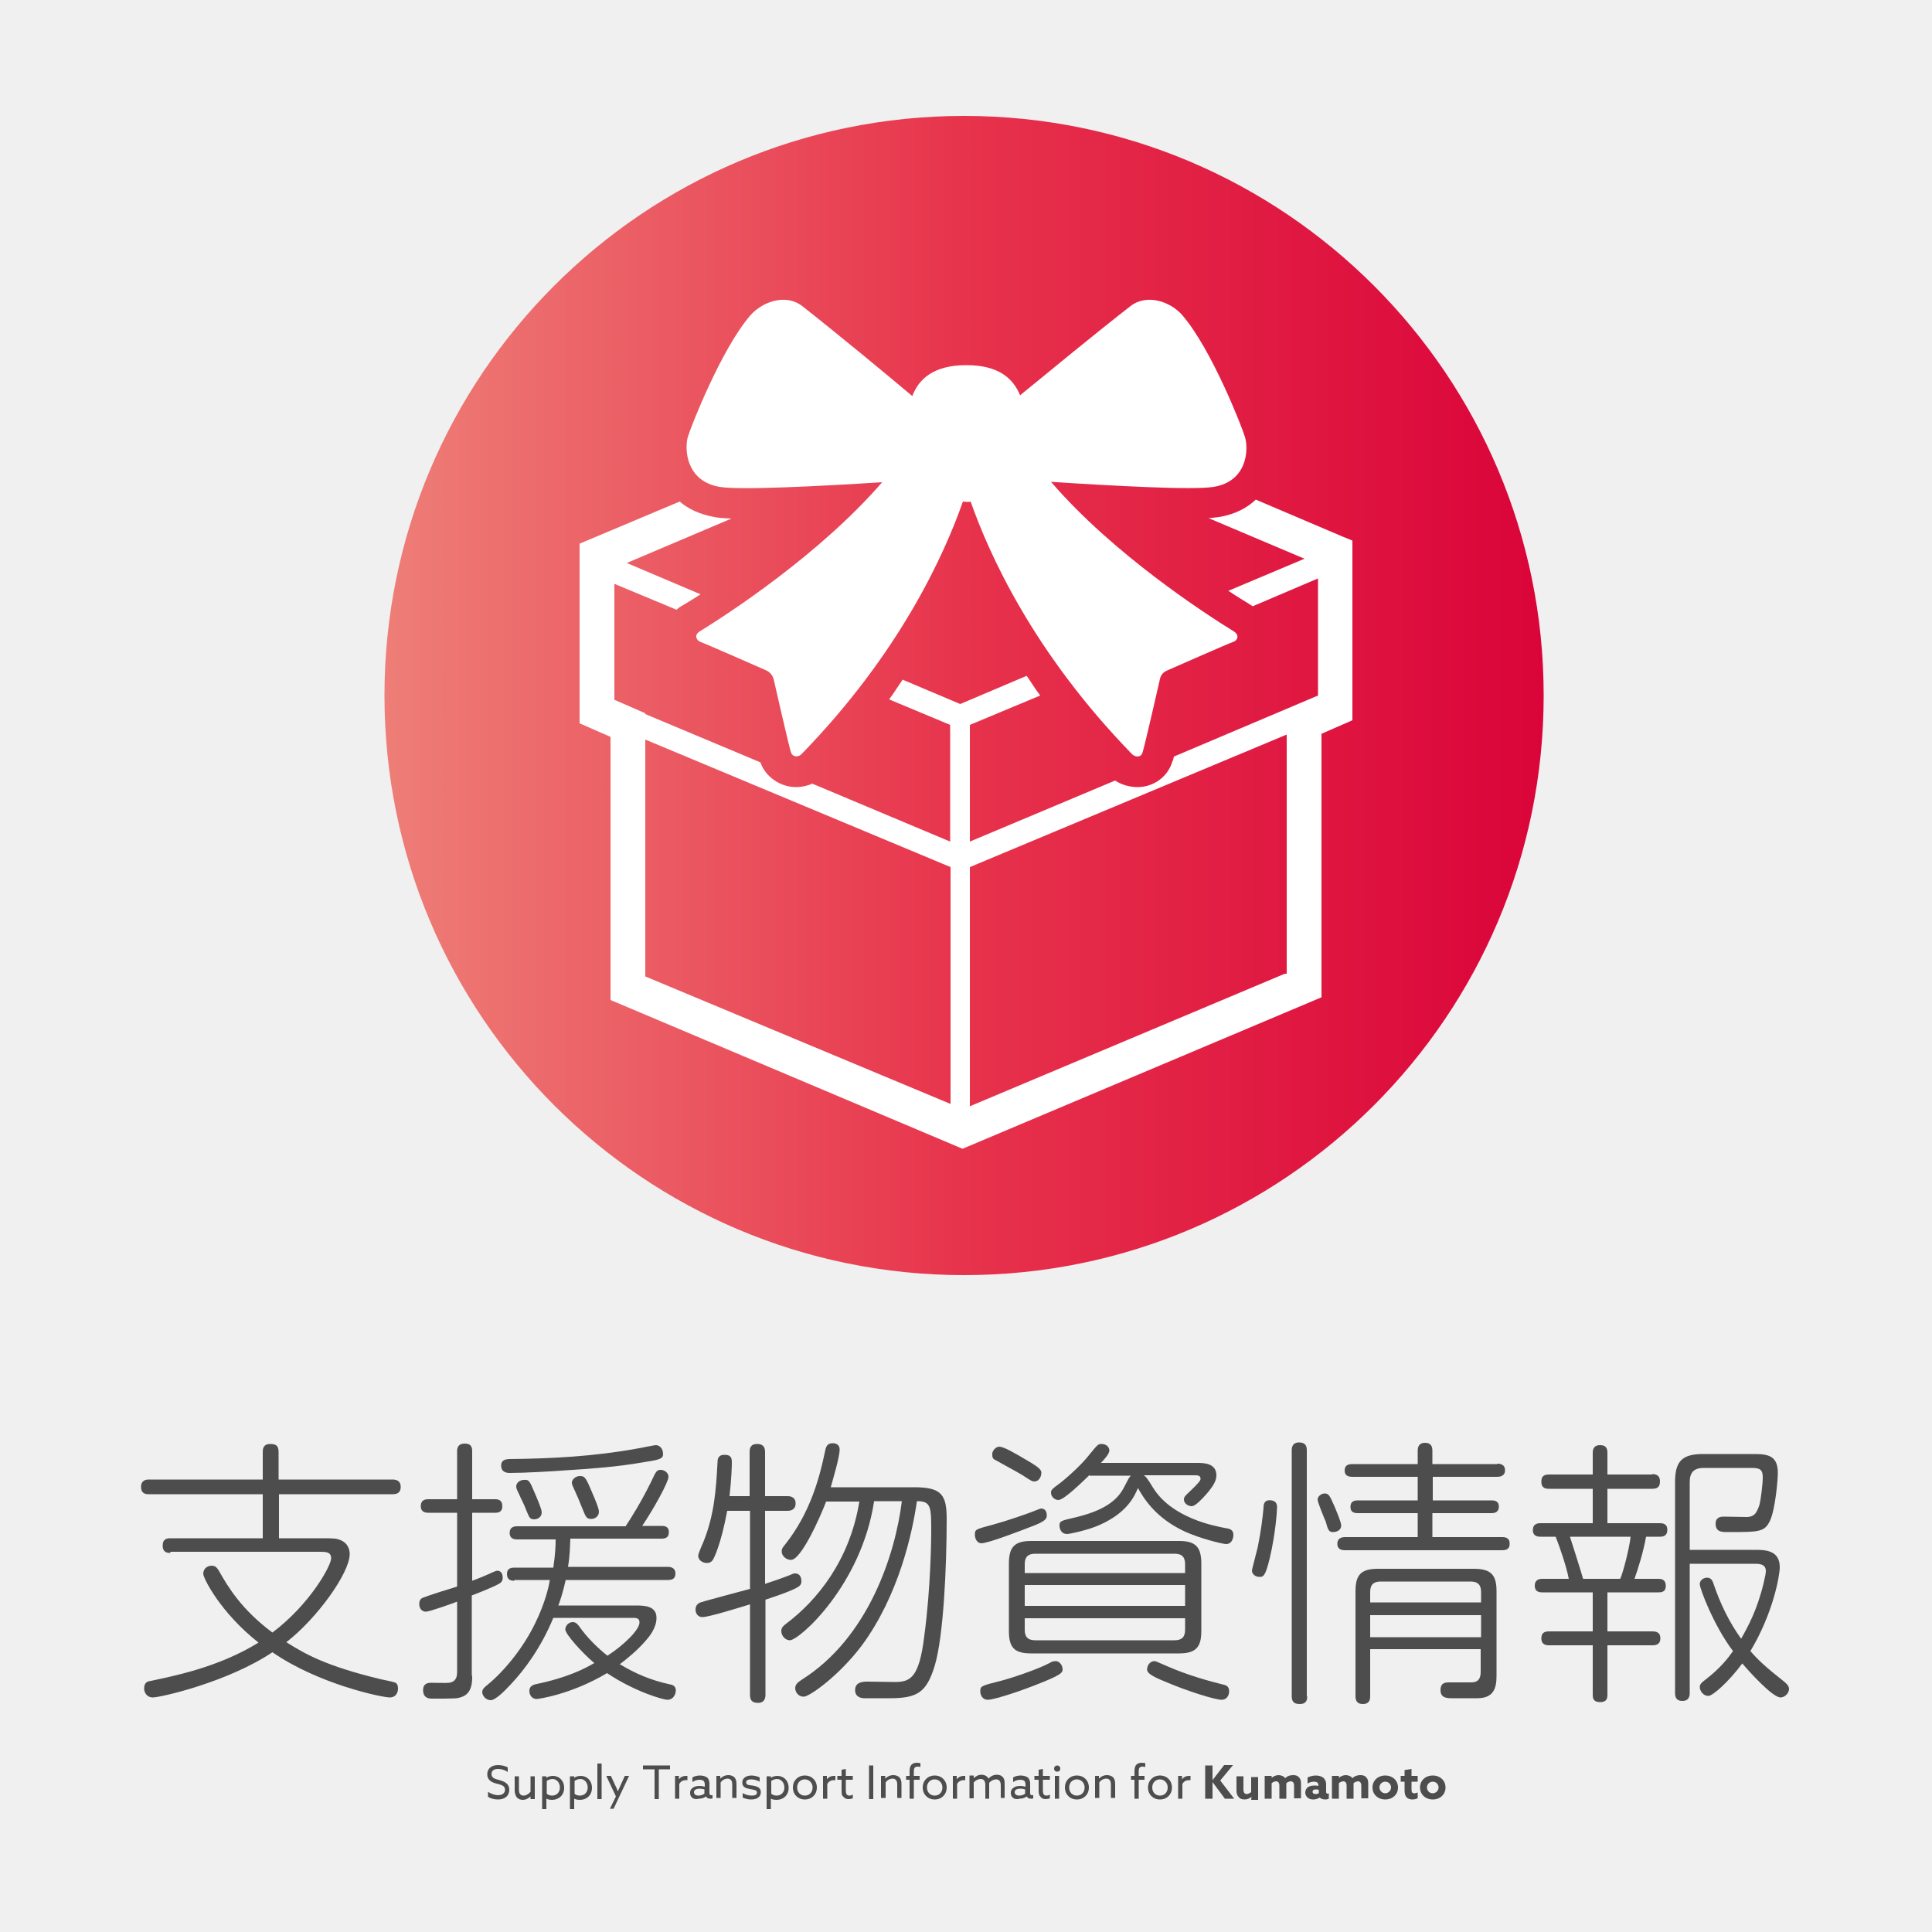
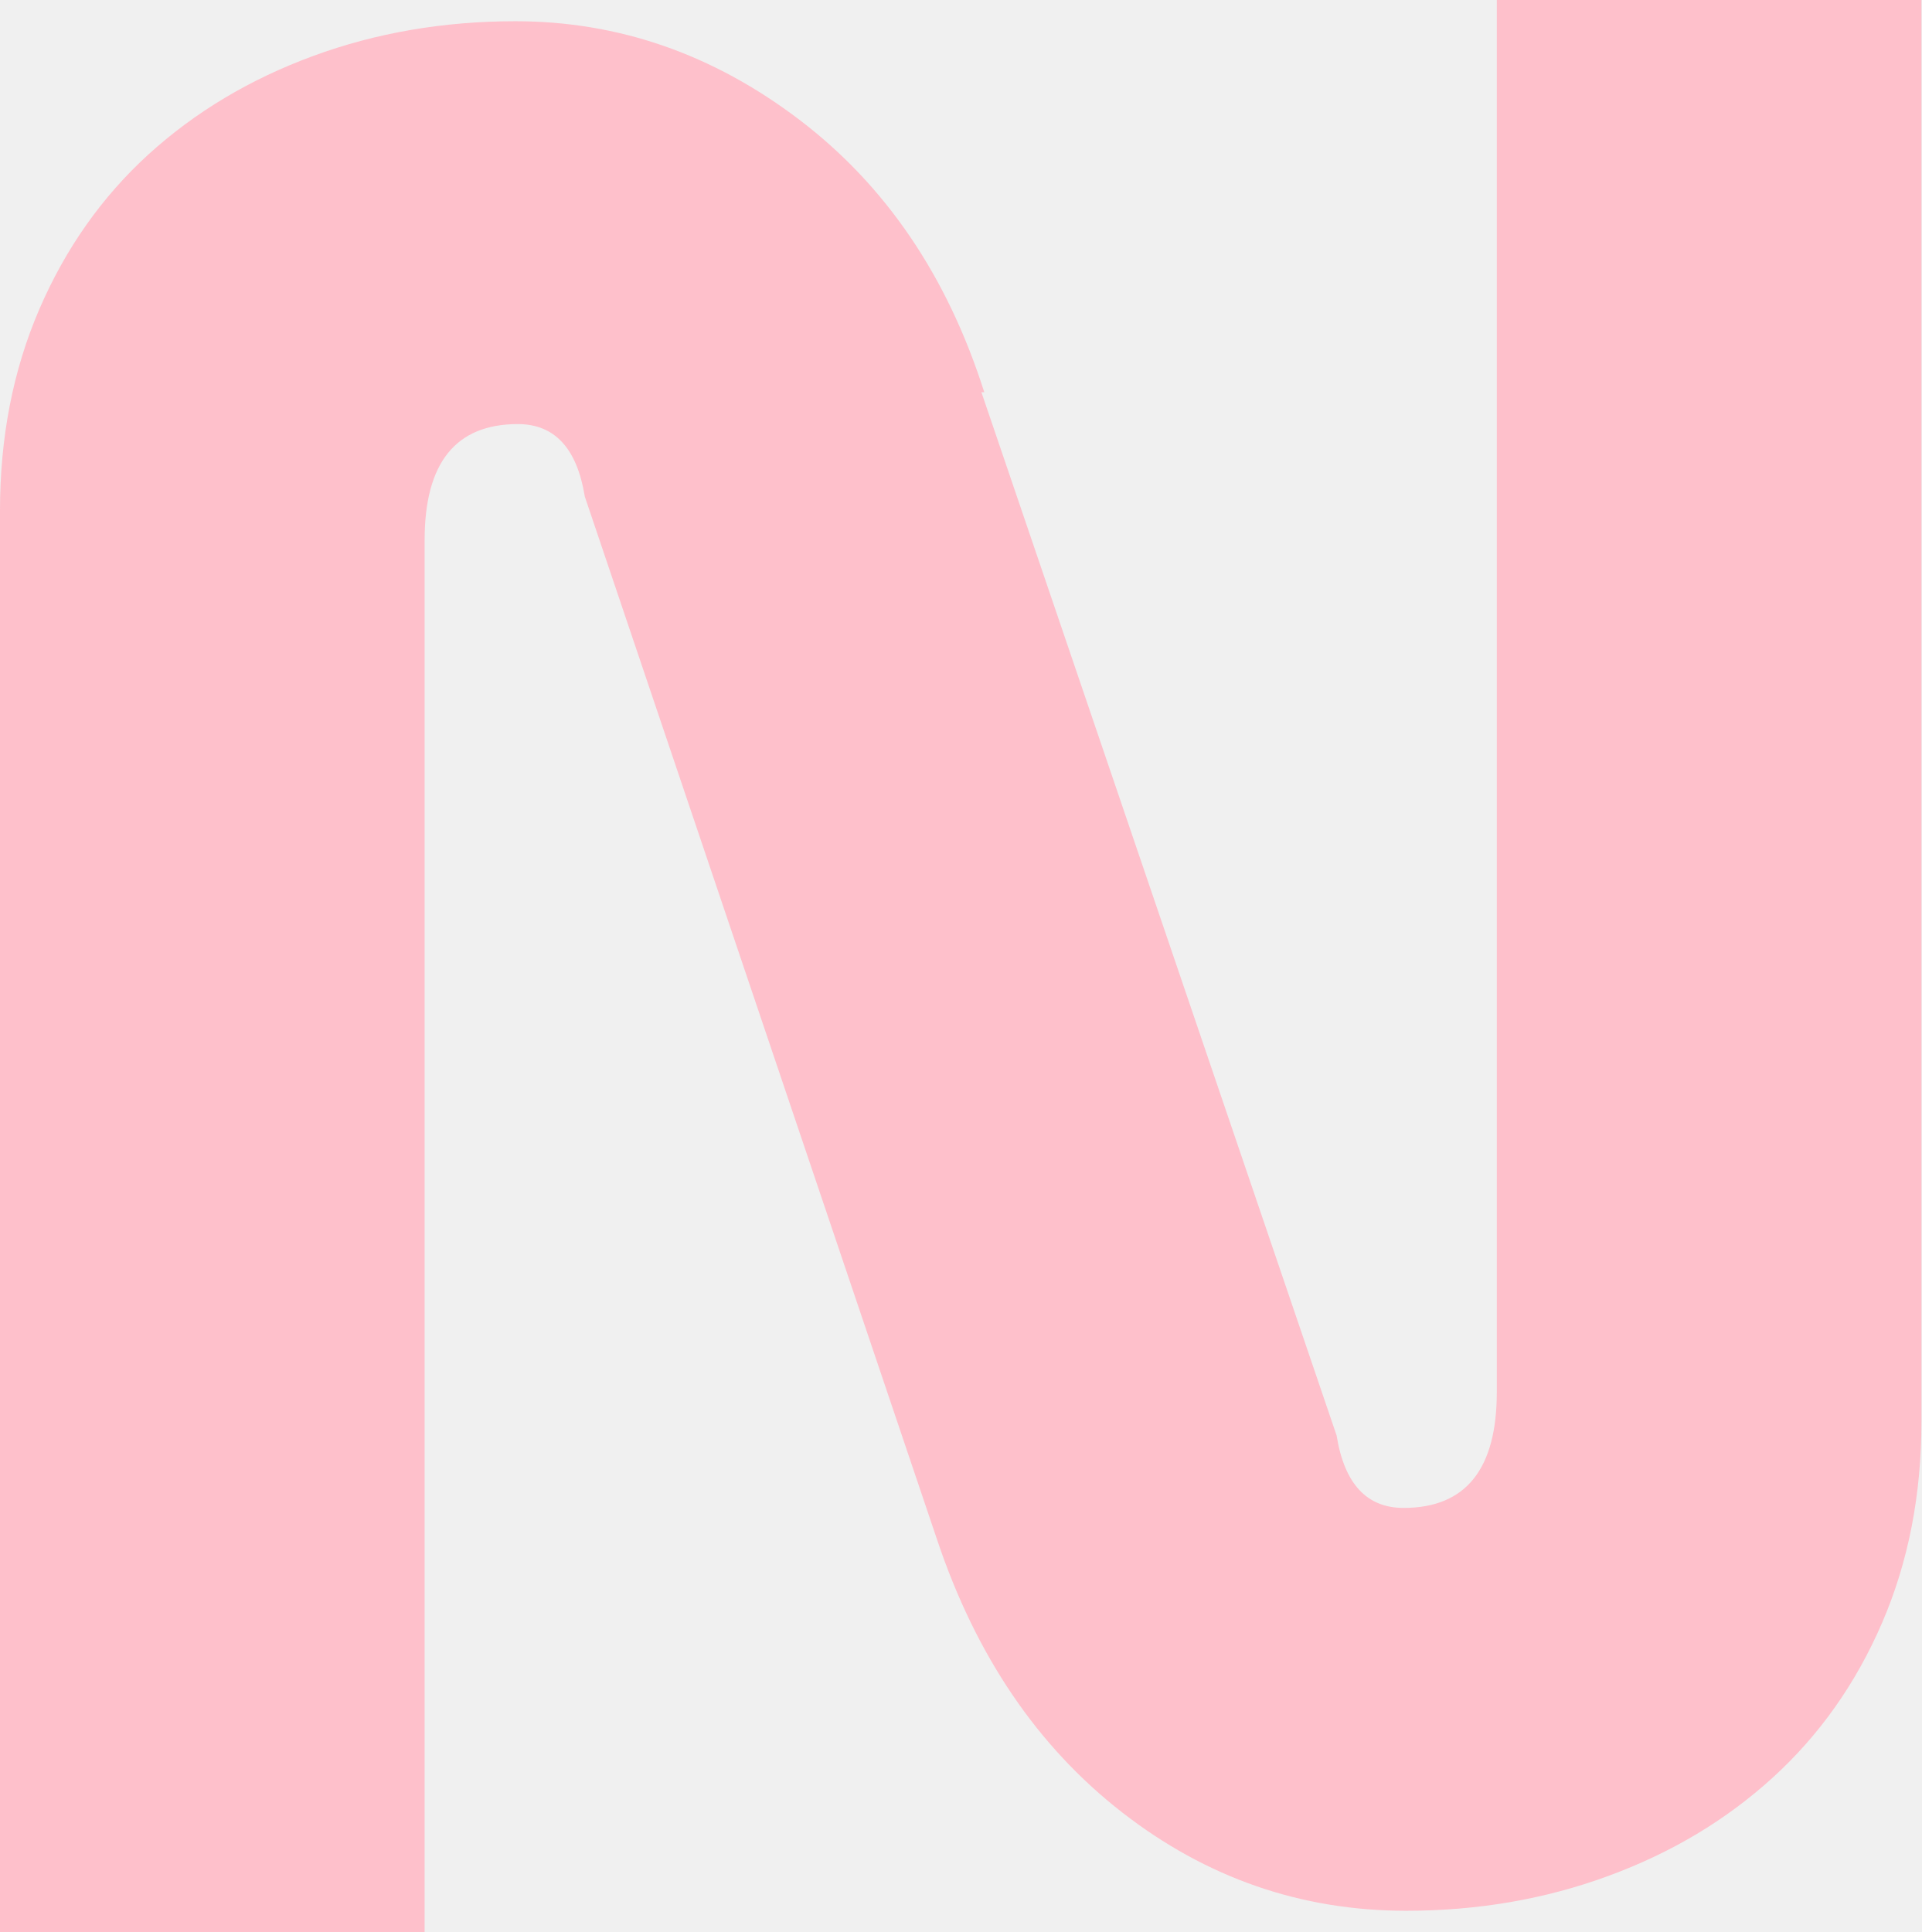
- <svg xmlns="http://www.w3.org/2000/svg" version="1.1" x="0px" y="0px" viewBox="0 0 500 500" style="enable-background:new 0 0 500 500;" xml:space="preserve">
-   <style type="text/css">
- 	.st0{fill:#4D4D4D;}
- 	.st1{fill:url(#Circle_1_);}
- 	.st2{fill:none;}
- 	.st3{fill:#FFFFFF;}
- </style>
-   <g id="Text">
-     <g>
-       <path class="st0" d="M44.1,401.9c-0.6,0-2,0-2-1.9c0-1.8,1.2-1.9,2-1.9H68v-11.4H38.5c-0.6,0-2,0-2-1.9c0-1.8,1.4-1.9,2-1.9H68    v-7.1c0-0.6,0-2.1,1.9-2.1c1.6,0,2.2,0.5,2.2,2.1v7.1h29.5c0.6,0,2.1,0.1,2.1,1.9c0,1.9-1.5,1.9-2.1,1.9H72.2v11.4H83    c3.5,0,4.1,0,5.4,0.6c1.6,0.8,2.1,2.2,2.1,3.5c0,4.9-8.5,16.7-16.4,22.8c4.8,3,10,6.1,24.5,9.6c0.5,0.1,3,0.6,3.5,0.8    c0.7,0.2,0.9,0.8,0.9,1.6c0,1.1-0.6,2.3-2.1,2.3c-2,0-18.4-3.4-30.4-11.7c-11.5,7.7-28.9,11.7-31,11.7c-1.4,0-2.2-1.2-2.2-2.3    c0-1.6,0.9-1.9,1.8-2c5.5-1.2,17.3-3.4,27.8-9.9c-9.9-7.8-14.3-16.7-14.3-17.8c0-1.2,0.9-2.1,2.2-2.1c1,0,1.4,0.6,1.9,1.4    c2.4,4.3,6,10.1,13.8,15.9c9.7-7.3,15.2-17.3,15.2-19.2c0-1.7-1.4-1.7-3-1.7H44.1z" />
-       <path class="st0" d="M122.2,433.7c0,1.6,0,4.6-2.8,5.5c-1.2,0.4-1.4,0.4-7.7,0.4c-0.8,0-2.2-0.2-2.2-2.2c0-1.9,1.5-1.9,2.2-1.9    c0.7,0,3.9,0.1,4.5,0c1.6-0.2,2.1-1.3,2.1-2.7v-18.3c-1,0.4-7.1,2.6-8.1,2.6c-0.9,0-1.7-0.7-1.7-2c0-1.3,0.8-1.6,1.2-1.7    c1.2-0.5,7.2-2.4,8.6-2.8v-19.1h-7.4c-0.5,0-2,0-2-1.7c0-1.8,1.4-1.8,2-1.8h7.4v-12.4c0-0.7,0.1-2,2-2c1.6,0,1.9,0.9,1.9,2V388    h5.9c0.7,0,1.9,0.1,1.9,1.8c0,1.6-1.1,1.7-1.9,1.7h-5.9v17.6c1.2-0.4,4.5-1.8,5.3-2.2c0.7-0.3,1-0.4,1.2-0.4    c1.2,0,1.4,1.2,1.4,1.8c0,1-0.6,1.4-1,1.6c-1,0.6-4.6,2.1-7,3V433.7z M133.1,409.1c-0.8,0-1.9-0.2-1.9-1.7c0-1.2,0.6-1.7,1.9-1.7    h10.1c0.5-3.4,0.6-5.7,0.6-7.3h-10c-0.6,0-1.9-0.1-1.9-1.7c0-1.4,1-1.7,1.9-1.7h28.1c1.4-2.1,4-6.2,6.7-11.7    c1.2-2.6,1.4-2.9,2.4-2.9c0.9,0,2,0.7,2,1.8c0,1.4-3.9,8.4-6.8,12.7h5c0.9,0,1.9,0.2,1.9,1.6c0,1.2-0.6,1.7-1.9,1.7h-23.6    c-0.1,2.3-0.1,4.3-0.6,7.3h25.8c0.9,0,2,0.3,2,1.7c0,1.2-0.6,1.7-2,1.7h-26.4c-0.1,0.3-0.6,3.1-1.9,6.6h19.9c2.2,0,5.5,0,5.5,3.2    c0,2.6-1.9,4.9-2.7,5.8c-2.2,2.6-5.2,5-6.8,6.2c4,2.4,7.9,4.1,12.9,5.2c0.7,0.1,1.6,0.4,1.6,1.6c0,0.6-0.4,2.4-2.2,2.4    c-0.9,0-8.1-1.9-15.6-6.9c-9.4,5.6-17.9,6.7-18.2,6.7c-1.2,0-1.9-1-1.9-2.1c0-1.2,0.9-1.5,1.5-1.7c8.3-1.7,12.7-4,15.3-5.5    c-3.1-2.6-7.5-7.5-7.5-8.7c0-1,0.9-1.9,1.9-1.9c0.9,0,1.3,0.6,1.7,1.1c2.1,3,4.8,5.6,7.3,7.6c4.2-2.7,8.3-6.7,8.3-8.6    c0-1.2-0.9-1.2-1.9-1.2h-20.4c-3.1,7.5-7.3,13.3-11.1,17.3c-1.2,1.3-3.8,4-5.1,4c-1.3,0-2.2-1.2-2.2-2.1c0-0.7,0.5-1.2,1.4-1.9    c4.5-3.7,9.3-9.7,12.3-15.9c2.6-5.3,3.5-9.4,3.8-11.2H133.1z M166.1,378.5c-6.4,1.1-12.9,1.6-19.4,2c-4,0.3-11.1,0.7-14.8,0.7    c-0.4,0-2.2,0-2.2-1.9c0-1.6,1.3-1.6,2-1.7c11.1-0.1,22.1-0.7,33.1-2.7c0.8-0.1,4.4-0.9,5-0.9c0.6,0,1.8,0.6,1.8,2.3    C171.6,377.6,170.6,377.8,166.1,378.5z M138.4,386.4c0.5,1.2,1.8,4.1,1.8,5c0,1.3-1.2,1.8-1.9,1.8c-1.2,0-1.3-0.4-2.2-2.6    c-0.6-1.6-0.9-1.9-1.9-4.2c-0.4-0.8-0.6-1.2-0.6-1.7c0-1.2,1.3-1.7,1.9-1.7C136.9,382.9,137,383.1,138.4,386.4z M153,385.7    c0.5,1.2,2,4.5,2,5.5c0,1.3-1.1,1.9-2,1.9c-1.2,0-1.4-0.5-2.2-2.5c-0.3-0.6-0.7-1.9-1.9-4.5c-0.8-1.8-0.9-1.9-0.9-2.4    c0-0.9,1.1-1.7,2-1.7C151.2,382,151.5,382.1,153,385.7z" />
-       <path class="st0" d="M194,387.2v-11.4c0-0.6,0-2.1,1.9-2.1c1.4,0,2.1,0.6,2.1,2.1v11.4h5.8c0.4,0,2.1,0,2.1,1.9    c0,1.7-1.4,1.9-2.1,1.9h-5.8v18.9c2.4-0.8,4.2-1.4,6.5-2.3c0.8-0.4,1.1-0.4,1.3-0.4c1.1,0,1.6,0.9,1.6,2c0,0.6-0.1,1.1-1.2,1.7    c-0.7,0.4-2.6,1.3-8.1,3.1v24.6c0,0.6-0.1,2.1-1.9,2.1c-1.6,0-2.1-0.7-2.1-2.1v-23.4c-2.3,0.7-10.6,3.3-12.3,3.3    c-1.5,0-1.8-1.4-1.8-1.9c0-1.4,0.9-1.7,1.3-1.9c0.1-0.1,11.3-3.1,12.8-3.5v-20.2h-5.9c-1.7,9.1-3.5,12.3-3.6,12.5    c-0.4,0.7-0.9,1-1.7,1c-0.9,0-2.2-0.6-2.2-1.9c0-0.6,1.2-3.2,1.4-3.7c2.7-6.8,3.2-13,3.6-20.5c0-0.7,0.1-1.9,1.8-1.9    c1.9,0,1.9,1.1,1.9,2.1c0,0.8-0.1,4.2-0.6,8.6H194z M226.2,388.6c-3.3,21.6-19.3,35.9-21.8,35.9c-1.1,0-2.2-1.1-2.2-2.4    c0-0.9,0.6-1.4,1.4-2c7.8-5.9,16.3-16.2,18.8-31.5h-8.6c-1.4,3.7-6.4,15.1-9.1,15.1c-1.2,0-2.4-1-2.4-2.2c0-0.5,0.1-0.9,0.9-1.8    c6.5-8.2,8.9-17.3,10.3-24c0.2-1,0.4-2.2,2-2.2c1.1,0,1.8,0.6,1.8,1.6c0,2-1.7,7.6-2.3,9.8h21.7c7.1,0,8.3,2.1,8.3,8.2    c0,12.2-0.8,30.4-3.1,38c-2.1,6.9-4.5,8.4-11.6,8.4h-6.6c-0.5,0-2.4-0.1-2.4-2.1c0-2.2,2.2-2.2,3.3-2.2c1.1,0,6,0.1,7,0.1    c4,0,6.3-1.1,7.6-11.9c1.7-12.5,1.8-25.6,1.8-26.8c0-6.6,0-8.1-3.7-8.1c-1.2,8.3-4.7,24.4-14.3,37.4c-5.9,7.8-13.5,13.2-15,13.2    c-1.4,0-2.2-1.2-2.2-2.2c0-0.9,0.6-1.5,1.7-2.2c17.3-10.9,24.2-32.5,25.9-46.2H226.2z" />
-       <path class="st0" d="M266.6,395.2c-2.3,0.9-10.9,4.2-12.6,4.2c-1.2,0-1.7-1.3-1.7-2.2c0-1.4,0.1-1.4,4.6-2.6    c3.7-1,8.5-2.7,10.1-3.3c0.3-0.1,2.2-0.9,2.4-0.9c1,0,1.5,0.7,1.5,1.7C271,393.1,270.4,393.8,266.6,395.2z M275,432    c0,0.8-0.2,1.3-4.8,3.2c-7.3,3-13.3,4.7-14.5,4.7c-1.6,0-2-1.4-2-2.2c0-1.3,0.1-1.4,5.3-2.7c2.4-0.6,9.4-2.9,12.6-4.6    c0.6-0.4,1-0.5,1.7-0.5C274.1,429.9,275,430.9,275,432z M258.6,374.4c1.2,0,4.1,1.7,7.3,3.6c3.5,2,3.6,2.6,3.6,3.2    c0,0.9-0.6,2.2-1.8,2.2c-0.6,0-0.9-0.2-3.2-1.7c-1.3-0.8-6.7-3.7-6.8-3.8c-0.9-0.4-0.9-0.8-0.9-1.7    C256.8,375.6,257.6,374.4,258.6,374.4z M310.9,422.1c0,4.2-1.4,5.8-5.8,5.8h-38.2c-4.3,0-5.8-1.4-5.8-5.8v-17.4    c0-4.3,1.4-5.9,5.8-5.9h38.2c4.3,0,5.8,1.5,5.8,5.9V422.1z M306.7,407.1v-2.3c0-1.7-0.7-2.7-2.7-2.7h-36.1c-1.9,0-2.7,0.9-2.7,2.7    v2.3H306.7z M265.2,410.2v5.4h41.5v-5.4H265.2z M265.2,418.8v3c0,1.7,0.7,2.7,2.7,2.7H304c1.9,0,2.7-0.9,2.7-2.7v-3H265.2z     M282,381.7c-1.8,1.7-6.6,6.5-8.1,6.5c-0.9,0-1.9-0.8-1.9-1.9c0-0.7,0.2-0.9,2.5-2.6c2.4-1.9,5.7-5,7.4-7.2    c2.2-2.7,2.3-2.8,3.2-2.8c1.1,0,2,0.7,2,1.7c0,0.8-1.2,2.2-2.2,3.2h24.9c1.6,0,5,0,5,3.2c0,1.3-0.6,2.6-2.7,5c-1,1.1-2.7,3-3.7,3    c-0.9,0-2-0.7-2-1.7c0-0.6,0.2-0.9,1.3-1.9c2.4-2.3,3-3,3-3.5c0-0.9-0.8-0.9-1.7-0.9h-13c0.6,0.4,0.8,0.6,2.4,3.2    c4.8,7.8,15.7,9.9,18.9,10.5c0.9,0.1,1.9,0.4,1.9,1.7c0,0.9-0.4,2.4-1.9,2.4c-0.8,0-6.7-1.4-10.8-3.3c-7.7-3.6-10.7-8.9-12-11.2    c-0.9,2.1-2.7,6.3-9.8,9.5c-3,1.4-8,2.4-8.5,2.4c-1.8,0-2-1.7-2-2.1c0-1.2,0.1-1.3,4.1-2.2c6.7-1.6,10.7-4,12.6-7.8    c1.2-2.3,1.3-2.6,1.8-3H282z M298.7,429.9c0.4,0,0.6,0.1,3.1,1.2c5.6,2.5,12,4.2,14.5,4.8c0.9,0.2,1.8,0.4,1.8,1.8    c0,0.8-0.4,2.2-2,2.2s-8.7-2.2-14.1-4.5c-4.8-1.9-5.3-2.7-5.1-3.7C297,430.8,297.8,429.9,298.7,429.9z" />
-       <path class="st0" d="M330.5,390.1c0,0.9-0.4,6.9-1.9,13.2c-1.1,4.5-1.6,4.8-2.6,4.8s-2-0.6-2-1.7c0-0.2,1.3-5.1,1.5-6    c0.9-4.4,1.3-8,1.5-10.2c0-0.8,0.1-2.2,2.1-1.9C330.5,388.5,330.5,389.7,330.5,390.1z M338.3,439c0,0.6,0,2-1.9,2    c-1.4,0-2.1-0.5-2.1-2v-63.6c0-0.7,0.1-2.1,1.9-2.1c1.8,0,2,1.1,2,2.1V439z M345.3,389.7c0.5,1.2,1.8,4.2,1.8,5.1    c0,1.3-1.3,1.7-2.1,1.7c-1.1,0-1.3-0.5-1.9-2.7c-0.4-0.9-2.1-5-2.1-5.7c0-0.9,1-1.6,1.9-1.6C343.9,386.6,344.1,387,345.3,389.7z     M387.5,378.8c0.4,0,2,0,2,1.7c0,1.5-1.3,1.7-2,1.7h-16.7v6.1H386c0.5,0,1.9,0,1.9,1.6s-1.3,1.7-1.9,1.7h-15.3v6.2h18    c0.8,0,2,0.1,2,1.7c0,1.2-0.6,1.7-2,1.7h-40.6c-0.5,0-2,0-2-1.7c0-1.4,1.1-1.7,2-1.7h18.8v-6.2h-15.5c-1.2,0-1.9-0.4-1.9-1.6    c0-1.1,0.5-1.7,1.9-1.7h15.5v-6.1H350c-1.2,0-2-0.4-2-1.6c0-1,0.4-1.7,2-1.7h16.9v-3.4c0-0.5,0-2.1,1.9-2.1c1.9,0,1.9,1.5,1.9,2.1    v3.4H387.5z M354.6,426.8V439c0,0.7-0.1,2-1.9,2c-1.5,0-1.9-0.9-1.9-2v-27.2c0-4.2,1.4-5.8,5.8-5.8h24.8c4.4,0,5.9,1.5,5.9,5.8    v21.9c0,3.3-0.8,5.8-5,5.8h-6.5c-1.2,0-3,0-3-2.1c0-2,1.4-2,2.2-2h5.8c1.9,0,2.4-1.2,2.4-2.7v-5.9H354.6z M383.3,414.7v-2.7    c0-1.7-0.7-2.7-2.7-2.7h-23.3c-1.9,0-2.7,0.9-2.7,2.7v2.7H383.3z M383.3,418h-28.7v5.7h28.7V418z" />
-       <path class="st0" d="M427.6,381.5c0.7,0,2,0.1,2,1.9c0,1.6-0.9,1.9-2,1.9H416v8.9h13.5c0.6,0,2,0,2,1.7c0,1.7-1.2,1.8-2,1.8H426    c-0.7,3.9-2,8.1-3,10.9h6.1c0.6,0,2,0,2,1.8c0,1.7-1.2,1.7-2,1.7H416v10.1h11.6c0.6,0,2.1,0,2.1,1.8s-1.5,1.8-2.1,1.8H416v12.7    c0,0.8,0,2-1.9,2s-1.9-1.2-1.9-2v-12.7h-11.3c-0.7,0-2-0.1-2-1.8c0-1.5,0.9-1.8,2-1.8h11.3v-10.1h-13c-0.6,0-2,0-2-1.7    c0-1.7,1.3-1.8,2-1.8h6.8c-0.6-3.2-2.4-8.4-3.4-10.9h-3.9c-0.5,0-2,0-2-1.7c0-1.8,1.5-1.8,2-1.8h13.5v-8.9h-11.3c-0.6,0-2,0-2-1.8    c0-1.3,0.5-1.9,2-1.9h11.3v-5.5c0-0.6,0-2.1,1.9-2.1c1.8,0,1.9,1.2,1.9,2.1v5.5H427.6z M419.3,408.6c0.7-1.4,2.4-8,2.7-10.9h-15.7    c0.4,1.2,3,9.4,3.4,10.9H419.3z M437.3,404.8v33.3c0,0.7-0.1,2.1-1.9,2.1c-1.6,0-1.9-1-1.9-2.1v-54.5c0-5.3,1.7-7.3,7.2-7.3h13.4    c3.7,0,6,0.6,6,4.9c0,1.6-0.6,9.2-2,12.3c-1.4,3-2.8,3-10.9,3c-1.6,0-3.2,0-3.2-2.2c0-1.8,1.6-1.8,2.1-1.8c0.9,0,5.3,0.1,6.1,0.1    c1.9-0.1,2.4-1.1,3.1-3c0.4-1.4,0.9-5.5,0.9-7.3c0-1.9-0.7-2.4-2.8-2.4H441c-2.7,0-3.7,1.2-3.7,3.7v17.5h16.8c2.6,0,6.5,0,6.5,4.5    c0,2-1.6,11.7-7.6,21.7c1.9,2.2,3.9,4.1,8.6,7.8c0.5,0.4,1.4,1.1,1.4,2c0,1.1-1.1,2.2-2.2,2.2c-2.1,0-8.2-6.8-9.9-8.8    c-3.5,4.7-7.6,8.4-8.8,8.4c-1.3,0-2.2-1.3-2.2-2.3c0-0.7,0.5-1.2,1.2-1.7c4.2-3.2,6.2-5.9,7.4-7.6c-5-6.6-8.6-16.2-8.6-17.3    c0-1.3,1.3-1.7,1.9-1.7c1.2,0,1.5,1.1,1.7,1.7c1.7,5,4,9.8,7.1,14.1c1.7-3,4.1-7.3,5.8-14.3c0.4-1.8,0.6-2.6,0.6-3.2    c0-1.9-1.8-1.9-3-1.9H437.3z" />
-       <path class="st0" d="M126.3,463.7c0.8,0.6,1.9,0.9,2.6,0.9c1,0,1.8-0.5,1.8-1.4c0-1.1-1-1.3-2.2-1.6c-1.2-0.3-2.4-0.9-2.4-2.4    c0-1.5,1.1-2.4,2.8-2.4c0.8,0,1.8,0.2,2.5,0.6v1.2c-0.8-0.6-1.8-0.8-2.5-0.8c-1,0-1.7,0.4-1.7,1.3c0,1.1,1,1.3,2.1,1.6    c1.3,0.4,2.5,0.9,2.5,2.5c0,1.6-1.2,2.5-2.9,2.5c-0.8,0-1.9-0.2-2.6-0.7V463.7z" />
-       <path class="st0" d="M133.2,463.3v-3.6h1.1v3.4c0,0.6,0.1,1,0.3,1.2c0.2,0.3,0.6,0.4,0.9,0.4c0.7,0,1.4-0.5,1.8-1v-4h1.1v5.9h-1.1    v-0.7l0,0c-0.5,0.5-1.2,0.9-2,0.9c-0.6,0-1.2-0.2-1.6-0.7C133.4,464.6,133.2,464.1,133.2,463.3z" />
-       <path class="st0" d="M141.4,468.2h-1.1v-8.5h1.1v0.4l0,0c0.4-0.3,1-0.5,1.7-0.5c1.6,0,2.9,1.2,2.9,3.1c0,1.9-1.4,3.1-3.1,3.1    c-0.6,0-1.1-0.1-1.5-0.3l0,0V468.2z M142.9,464.7c1.2,0,2-0.9,2-2.1c0-1.2-0.8-2.2-1.9-2.2c-0.5,0-1.1,0.2-1.5,0.5v3.3    C141.8,464.5,142.3,464.7,142.9,464.7z" />
-       <path class="st0" d="M148.6,468.2h-1.1v-8.5h1.1v0.4l0,0c0.4-0.3,1-0.5,1.7-0.5c1.6,0,2.9,1.2,2.9,3.1c0,1.9-1.4,3.1-3.1,3.1    c-0.6,0-1.1-0.1-1.5-0.3l0,0V468.2z M150.1,464.7c1.2,0,2-0.9,2-2.1c0-1.2-0.8-2.2-1.9-2.2c-0.5,0-1.1,0.2-1.5,0.5v3.3    C148.9,464.5,149.5,464.7,150.1,464.7z" />
-       <path class="st0" d="M154.6,456.4h1.1v9.2h-1.1V456.4z" />
-       <path class="st0" d="M157.8,468.2l1.6-3.3l-2.5-5.3h1.2l1,2.2c0.3,0.6,0.6,1.2,0.8,1.8h0c0.3-0.6,0.5-1.2,0.8-1.8l1-2.2h1.1    l-4,8.5H157.8z" />
-       <path class="st0" d="M169.3,457.9h-2.9v-1h7v1h-2.9v7.7h-1.1V457.9z" />
-       <path class="st0" d="M174.6,459.6h1.1v0.9l0,0c0.4-0.6,1.1-0.9,1.8-0.9c0.1,0,0.3,0,0.4,0v1.1c-0.1,0-0.3,0-0.4,0    c-0.8,0-1.4,0.4-1.7,1v3.8h-1.1V459.6z" />
-       <path class="st0" d="M179.2,465.3c-0.4-0.3-0.6-0.7-0.6-1.3c0-0.7,0.3-1.1,0.8-1.4c0.4-0.3,1-0.4,1.7-0.4c0.5,0,0.9,0.1,1.3,0.2    v-0.5c0-0.4-0.1-0.8-0.3-1c-0.2-0.2-0.6-0.3-1.1-0.3c-0.7,0-1.4,0.3-1.8,0.6V460c0.5-0.3,1.1-0.5,2-0.5c0.7,0,1.3,0.2,1.8,0.5    c0.3,0.3,0.6,0.8,0.6,1.5v2.5c0,0.4,0.1,0.6,0.5,0.6c0.1,0,0.3,0,0.3-0.1v0.9c-0.1,0.1-0.3,0.1-0.6,0.1c-0.5,0-0.9-0.2-1.1-0.6h0    c-0.3,0.3-1,0.6-1.8,0.6C180.1,465.7,179.6,465.6,179.2,465.3z M182.3,464.2v-1.1c-0.3-0.1-0.8-0.2-1.2-0.2    c-0.7,0-1.5,0.2-1.5,0.9c0,0.6,0.5,0.9,1.1,0.9C181.3,464.7,181.9,464.5,182.3,464.2z" />
-       <path class="st0" d="M185.3,459.6h1.1v0.7l0,0c0.5-0.5,1.2-0.9,2.1-0.9c0.6,0,1.2,0.2,1.6,0.6c0.3,0.4,0.5,0.8,0.5,1.7v3.6h-1.1    v-3.4c0-0.6-0.1-1-0.3-1.2c-0.2-0.3-0.6-0.4-0.9-0.4c-0.7,0-1.4,0.4-1.8,1v4h-1.1V459.6z" />
-       <path class="st0" d="M192.3,464.1c0.7,0.4,1.5,0.6,2.3,0.6c0.8,0,1.3-0.2,1.3-0.8c0-0.7-0.9-0.7-1.8-0.9c-1.1-0.2-2-0.5-2-1.7    c0-1.2,1.1-1.8,2.4-1.8c0.7,0,1.5,0.2,2.1,0.5v1.1c-0.7-0.4-1.5-0.6-2.2-0.6c-0.8,0-1.3,0.2-1.3,0.8c0,0.7,0.8,0.7,1.7,0.8    c1.1,0.2,2.1,0.5,2.1,1.7c0,1.4-1.2,1.9-2.5,1.9c-0.8,0-1.6-0.2-2.2-0.5V464.1z" />
-       <path class="st0" d="M199.5,468.2h-1.1v-8.5h1.1v0.4l0,0c0.4-0.3,1-0.5,1.7-0.5c1.6,0,2.9,1.2,2.9,3.1c0,1.9-1.4,3.1-3.1,3.1    c-0.6,0-1.1-0.1-1.5-0.3l0,0V468.2z M201,464.7c1.2,0,2-0.9,2-2.1c0-1.2-0.8-2.2-1.9-2.2c-0.5,0-1.1,0.2-1.5,0.5v3.3    C199.9,464.5,200.4,464.7,201,464.7z" />
-       <path class="st0" d="M208.3,459.5c1.8,0,3.1,1.3,3.1,3.1s-1.3,3.1-3.1,3.1c-1.8,0-3.1-1.3-3.1-3.1S206.5,459.5,208.3,459.5z     M208.3,464.7c1.2,0,2-0.9,2-2.1s-0.9-2.1-2-2.1c-1.2,0-2,0.9-2,2.1S207.1,464.7,208.3,464.7z" />
-       <path class="st0" d="M212.9,459.6h1.1v0.9l0,0c0.4-0.6,1.1-0.9,1.8-0.9c0.1,0,0.3,0,0.4,0v1.1c-0.1,0-0.3,0-0.4,0    c-0.8,0-1.4,0.4-1.7,1v3.8h-1.1V459.6z" />
-       <path class="st0" d="M217.8,463.5v-2.9h-1.1v-1h1.1V458l1.1-0.2v1.8h1.8v1h-1.8v2.7c0,0.7,0.1,1.4,0.9,1.4c0.3,0,0.7-0.1,0.9-0.3    v1c-0.2,0.1-0.7,0.2-1.1,0.2c-0.4,0-1-0.1-1.3-0.6C217.9,464.8,217.8,464.3,217.8,463.5z" />
-       <path class="st0" d="M224.9,456.9h1.1v8.7h-1.1V456.9z" />
-       <path class="st0" d="M228,459.6h1.1v0.7l0,0c0.5-0.5,1.2-0.9,2.1-0.9c0.6,0,1.2,0.2,1.6,0.6c0.3,0.4,0.5,0.8,0.5,1.7v3.6h-1.1    v-3.4c0-0.6-0.1-1-0.3-1.2c-0.2-0.3-0.6-0.4-0.9-0.4c-0.7,0-1.4,0.4-1.8,1v4H228V459.6z" />
-       <path class="st0" d="M235.4,460.6h-0.9v-1h0.9v-1.1c0-0.8,0.1-1.4,0.5-1.8c0.4-0.4,0.9-0.5,1.4-0.5c0.3,0,0.7,0.1,0.9,0.1v1    c-0.2-0.1-0.6-0.1-0.8-0.1c-0.7,0-0.9,0.5-0.9,1.1v1.3h1.5v1h-1.5v4.9h-1.1V460.6z" />
-       <path class="st0" d="M241.9,459.5c1.8,0,3.1,1.3,3.1,3.1s-1.3,3.1-3.1,3.1c-1.8,0-3.1-1.3-3.1-3.1S240.1,459.5,241.9,459.5z     M241.9,464.7c1.2,0,2-0.9,2-2.1s-0.9-2.1-2-2.1c-1.2,0-2,0.9-2,2.1S240.7,464.7,241.9,464.7z" />
-       <path class="st0" d="M246.5,459.6h1.1v0.9l0,0c0.4-0.6,1.1-0.9,1.8-0.9c0.1,0,0.3,0,0.4,0v1.1c-0.1,0-0.3,0-0.4,0    c-0.8,0-1.4,0.4-1.7,1v3.8h-1.1V459.6z" />
-       <path class="st0" d="M259,462.1c0-0.6-0.1-0.9-0.3-1.2c-0.2-0.3-0.6-0.4-0.9-0.4c-0.7,0-1.4,0.4-1.8,0.9c0,0.1,0,0.3,0,0.4v3.7    H255v-3.5c0-0.6-0.1-0.9-0.3-1.2c-0.2-0.3-0.6-0.4-0.9-0.4c-0.7,0-1.4,0.4-1.8,0.9v4.1h-1.1v-5.9h1.1v0.7l0,0    c0.5-0.5,1.2-0.9,2-0.9c0.7,0,1.5,0.3,1.8,1c0.7-0.7,1.4-1,2.2-1c0.6,0,1.2,0.2,1.5,0.6c0.4,0.4,0.5,0.9,0.5,1.7v3.7H259V462.1z" />
-       <path class="st0" d="M262.2,465.3c-0.4-0.3-0.6-0.7-0.6-1.3c0-0.7,0.3-1.1,0.8-1.4c0.4-0.3,1-0.4,1.7-0.4c0.5,0,0.9,0.1,1.3,0.2    v-0.5c0-0.4-0.1-0.8-0.3-1c-0.2-0.2-0.6-0.3-1.1-0.3c-0.7,0-1.4,0.3-1.8,0.6V460c0.5-0.3,1.1-0.5,2-0.5c0.7,0,1.3,0.2,1.8,0.5    c0.3,0.3,0.6,0.8,0.6,1.5v2.5c0,0.4,0.1,0.6,0.5,0.6c0.1,0,0.3,0,0.3-0.1v0.9c-0.1,0.1-0.3,0.1-0.6,0.1c-0.5,0-0.9-0.2-1.1-0.6h0    c-0.3,0.3-1,0.6-1.8,0.6C263.1,465.7,262.6,465.6,262.2,465.3z M265.3,464.2v-1.1c-0.3-0.1-0.8-0.2-1.2-0.2    c-0.7,0-1.5,0.2-1.5,0.9c0,0.6,0.5,0.9,1.1,0.9C264.4,464.7,264.9,464.5,265.3,464.2z" />
-       <path class="st0" d="M268.8,463.5v-2.9h-1.1v-1h1.1V458l1.1-0.2v1.8h1.8v1h-1.8v2.7c0,0.7,0.1,1.4,0.9,1.4c0.3,0,0.7-0.1,0.9-0.3    v1c-0.2,0.1-0.7,0.2-1.1,0.2c-0.4,0-1-0.1-1.3-0.6C269,464.8,268.8,464.3,268.8,463.5z" />
-       <path class="st0" d="M273.6,456.9c0.4,0,0.8,0.3,0.8,0.8s-0.3,0.8-0.8,0.8s-0.8-0.3-0.8-0.8S273.2,456.9,273.6,456.9z M273,459.6    h1.1v5.9H273V459.6z" />
-       <path class="st0" d="M278.7,459.5c1.8,0,3.1,1.3,3.1,3.1s-1.3,3.1-3.1,3.1s-3.1-1.3-3.1-3.1S276.9,459.5,278.7,459.5z     M278.7,464.7c1.2,0,2-0.9,2-2.1s-0.9-2.1-2-2.1c-1.2,0-2,0.9-2,2.1S277.5,464.7,278.7,464.7z" />
-       <path class="st0" d="M283.3,459.6h1.1v0.7l0,0c0.5-0.5,1.2-0.9,2.1-0.9c0.6,0,1.2,0.2,1.6,0.6c0.3,0.4,0.5,0.8,0.5,1.7v3.6h-1.1    v-3.4c0-0.6-0.1-1-0.3-1.2c-0.2-0.3-0.6-0.4-0.9-0.4c-0.7,0-1.4,0.4-1.8,1v4h-1.1V459.6z" />
-       <path class="st0" d="M293.6,460.6h-0.9v-1h0.9v-1.1c0-0.8,0.1-1.4,0.5-1.8c0.4-0.4,0.9-0.5,1.4-0.5c0.3,0,0.7,0.1,0.9,0.1v1    c-0.2-0.1-0.6-0.1-0.8-0.1c-0.7,0-0.9,0.5-0.9,1.1v1.3h1.5v1h-1.5v4.9h-1.1V460.6z" />
-       <path class="st0" d="M300.2,459.5c1.8,0,3.1,1.3,3.1,3.1s-1.3,3.1-3.1,3.1s-3.1-1.3-3.1-3.1S298.4,459.5,300.2,459.5z     M300.2,464.7c1.2,0,2-0.9,2-2.1s-0.9-2.1-2-2.1c-1.2,0-2,0.9-2,2.1S299,464.7,300.2,464.7z" />
-       <path class="st0" d="M304.8,459.6h1.1v0.9l0,0c0.4-0.6,1.1-0.9,1.8-0.9c0.1,0,0.3,0,0.4,0v1.1c-0.1,0-0.3,0-0.4,0    c-0.8,0-1.4,0.4-1.7,1v3.8h-1.1V459.6z" />
-       <path class="st0" d="M311.9,456.9h1.9v3.8l0,0l3-3.9h2.3l-3.3,4l3.6,4.7h-2.4l-3.2-4.3l0,0v4.3h-1.9V456.9z" />
-       <path class="st0" d="M323.9,465c-0.5,0.4-1,0.7-1.8,0.7c-0.7,0-1.2-0.2-1.5-0.6c-0.4-0.4-0.6-0.9-0.6-1.8v-3.6h1.8v3.4    c0,0.4,0.1,0.7,0.2,0.9c0.2,0.2,0.4,0.3,0.6,0.3c0.5,0,0.9-0.3,1.2-0.5v-3.9h1.8v5.9h-1.8L323.9,465L323.9,465z" />
-       <path class="st0" d="M334.9,462.1c0-0.4-0.1-0.6-0.2-0.8c-0.2-0.2-0.4-0.3-0.6-0.3c-0.4,0-0.9,0.2-1.2,0.5c0,0.1,0,0.2,0,0.3v3.7    h-1.8v-3.4c0-0.4-0.1-0.6-0.2-0.8c-0.2-0.2-0.4-0.3-0.6-0.3c-0.4,0-0.9,0.2-1.2,0.5v4h-1.8v-5.9h1.8v0.5l0,0    c0.5-0.4,1.1-0.7,1.8-0.7c0.6,0,1.4,0.3,1.7,0.8c0.6-0.6,1.3-0.8,2.1-0.8c0.7,0,1.2,0.2,1.5,0.6c0.4,0.4,0.5,0.9,0.5,1.7v3.7h-1.8    V462.1z" />
-       <path class="st0" d="M341.5,465.2c-0.4,0.3-1,0.5-1.6,0.5c-0.5,0-1-0.1-1.4-0.4c-0.4-0.3-0.7-0.8-0.7-1.4c0-0.6,0.3-1.1,0.7-1.4    c0.5-0.3,1-0.4,1.7-0.4c0.3,0,0.7,0,1,0.1v-0.2c0-0.3-0.1-0.5-0.2-0.6c-0.2-0.2-0.5-0.3-0.9-0.3c-0.7,0-1.3,0.2-1.7,0.5V460    c0.5-0.2,1.2-0.5,2.1-0.5c0.8,0,1.5,0.2,2,0.6c0.4,0.4,0.7,0.9,0.7,1.6v2c0,0.3,0.1,0.5,0.4,0.5c0.1,0,0.2,0,0.3-0.1v1.4    c-0.2,0.1-0.5,0.2-0.9,0.2C342.3,465.7,341.9,465.5,341.5,465.2L341.5,465.2z M341.2,463.2c-0.2-0.1-0.5-0.1-0.6-0.1    c-0.5,0-0.9,0.1-0.9,0.6c0,0.4,0.3,0.6,0.8,0.6c0.3,0,0.6-0.1,0.8-0.2V463.2z" />
-       <path class="st0" d="M352.3,462.1c0-0.4-0.1-0.6-0.2-0.8c-0.2-0.2-0.4-0.3-0.6-0.3c-0.4,0-0.9,0.2-1.2,0.5c0,0.1,0,0.2,0,0.3v3.7    h-1.8v-3.4c0-0.4-0.1-0.6-0.2-0.8c-0.2-0.2-0.4-0.3-0.6-0.3c-0.4,0-0.9,0.2-1.2,0.5v4h-1.8v-5.9h1.8v0.5l0,0    c0.5-0.4,1.1-0.7,1.8-0.7c0.6,0,1.4,0.3,1.7,0.8c0.6-0.6,1.3-0.8,2.1-0.8c0.7,0,1.2,0.2,1.5,0.6c0.4,0.4,0.5,0.9,0.5,1.7v3.7h-1.8    V462.1z" />
-       <path class="st0" d="M358.5,459.5c1.9,0,3.3,1.3,3.3,3.1s-1.4,3.1-3.3,3.1s-3.3-1.3-3.3-3.1S356.6,459.5,358.5,459.5z     M358.5,464.1c0.8,0,1.5-0.7,1.5-1.5s-0.6-1.5-1.5-1.5s-1.5,0.7-1.5,1.5S357.7,464.1,358.5,464.1z" />
-       <path class="st0" d="M366.8,465.4c-0.3,0.2-0.8,0.3-1.3,0.3c-0.6,0-1.2-0.2-1.5-0.6c-0.3-0.3-0.5-0.8-0.5-1.8v-2.2h-1v-1.5h1v-1.5    l1.8-0.3v1.8h1.6v1.5h-1.6v2c0,0.6,0.1,1,0.7,1c0.3,0,0.6-0.1,0.9-0.2V465.4z" />
-       <path class="st0" d="M370.8,459.5c1.9,0,3.3,1.3,3.3,3.1s-1.4,3.1-3.3,3.1s-3.3-1.3-3.3-3.1S368.9,459.5,370.8,459.5z     M370.8,464.1c0.8,0,1.5-0.7,1.5-1.5s-0.6-1.5-1.5-1.5s-1.5,0.7-1.5,1.5S369.9,464.1,370.8,464.1z" />
-     </g>
-   </g>
-   <g id="Hiromaru">
-     <linearGradient id="Circle_1_" gradientUnits="userSpaceOnUse" x1="99.5" y1="180" x2="399.5" y2="180">
-       <stop offset="0" style="stop-color:#EE7E77" />
-       <stop offset="0.5" style="stop-color:#E7334C" />
-       <stop offset="1" style="stop-color:#DA0439" />
-     </linearGradient>
-     <circle id="Circle" class="st1" cx="249.5" cy="180" r="150" />
-     <g id="PresentBox">
-       <polygon class="st2" points="167,252.7 246,285.7 246,224.5 167,191.4   " />
-       <polygon class="st2" points="251,286.3 332.5,252 333,252 333,190.1 251,224.5   " />
-       <path class="st3" d="M347.3,138.8l-22.3-9.5c-2.1,2-5.2,3.8-9.5,4.5c-0.7,0.1-1.6,0.2-2.7,0.3l24.8,10.5l-19.7,8.3    c2.4,1.6,4.4,2.8,5.7,3.6c0.2,0.1,0.4,0.3,0.6,0.4l16.9-7.2V180l-37.3,15.8c-0.1,0.6-0.3,1.1-0.4,1.3c-1.2,4-4.9,6.6-9,6.6    c-2,0-4.2-0.6-5.8-1.7L251,217.8v-30.2l18.2-7.6c-1.3-1.7-2.3-3.4-3.5-5.1l-17.2,7.3l-14.9-6.3c-1.2,1.7-2.2,3.4-3.5,5.1l15.8,6.6    v30.2l-35.7-15c-1.3,0.6-2.8,0.9-4.2,0.9c-4,0-7.9-2.6-9.2-6.4L167,184.8v-0.2l-8-3.5v-30l16.1,6.7c0.5-0.5,1.1-0.9,1.7-1.2    c1.1-0.7,2.7-1.6,4.5-2.8l-19.1-8.1l27.1-11.5c-2.4-0.1-3.6-0.2-4.4-0.4c-4-0.7-6.9-2.2-9-4L150,140.7v46.5l8,3.5v68.1l91.1,38.5    l92.9-39.2v-68.2l8-3.5v-46.5L347.3,138.8z M246,285.7l-79-33v-61.3l79,33V285.7z M333,252h-0.5L251,286.3v-61.9l82-34.3V252z" />
-       <path class="st3" d="M186.2,126c5.3,0.9,26.4-0.2,42.1-1.2c-16.1,18.6-39.6,33.9-47.2,38.6c-1.6,1-0.8,2.3,0.1,2.7    c1,0.3,17.1,7.4,17.1,7.4c0.9,0.4,1.6,1.2,1.9,2.2c0,0,4,17.6,4.5,19c0.5,1.4,2,1.2,2.7,0.5c25.7-26.4,37.1-52,41.8-65.4    c0.3,0,0.7,0.1,1,0.1c0.3,0,0.7,0,1-0.1c4.7,13.4,16.1,39,41.8,65.4c0.7,0.7,2.3,1,2.7-0.5c0.5-1.4,4.5-19,4.5-19    c0.2-1,0.9-1.8,1.9-2.2c0,0,16.1-7.1,17.1-7.4c1-0.3,1.7-1.7,0.1-2.7c-7.6-4.7-31.2-20-47.3-38.7c15.4,1,36.8,2.2,42.1,1.3    c8.6-1.4,9.1-9.5,8.1-12.9c-0.7-2.4-8.6-22.7-16.2-31.5c-3-3.5-9.1-5.7-13.4-2.4c-8.4,6.5-21.5,17.3-28.6,23.1    c-1.8-4.4-5.6-7.8-13.9-7.8c-8.4,0-12.3,3.5-14,8c-6.4-5.4-19.7-16.4-28.5-23.3c-4.3-3.3-10.3-1.1-13.4,2.4    c-7.6,8.8-15.5,29.1-16.2,31.5C177.1,116.4,177.6,124.5,186.2,126z" />
-     </g>
+ <svg xmlns="http://www.w3.org/2000/svg">
+   <g>
+     <path fill="#fec0cb" d="m181,0c0,0 -40,0 -40,0c0,0 0,131.14 0,131.14c0,7.27 -2.93,10.91 -8.78,10.91c-3.47,0 -5.58,-2.27 -6.31,-6.82c0,0 -33.46,-98.28 -33.46,-98.28c0,0 0.27,0 0.27,0c-3.47,-10.92 -9.28,-19.48 -17.42,-25.67c-8.14,-6.19 -17.06,-9.28 -26.75,-9.28c-6.76,0 -13.12,1.09 -19.07,3.28c-5.93,2.18 -11.1,5.27 -15.5,9.27c-4.38,4 -7.81,8.86 -10.28,14.59c-2.47,5.73 -3.7,12.05 -3.7,18.95c0,0 0,133.91 0,133.91c0,0 40,0 40,0c0,0 0,-131.12 0,-131.12c0,-7.29 2.93,-10.93 8.78,-10.93c3.47,0 5.57,2.28 6.31,6.83c0,0 33.19,98.28 33.19,98.28c3.66,10.92 9.46,19.47 17.41,25.66c7.95,6.19 16.88,9.28 26.76,9.28c6.76,0 13.11,-1.09 19.05,-3.28c5.95,-2.18 11.11,-5.27 15.5,-9.27c4.39,-4 7.83,-8.86 10.3,-14.59c2.47,-5.73 3.7,-12.05 3.7,-18.95c0,0 0,-133.91 0,-133.91z" />
  </g>
</svg>
